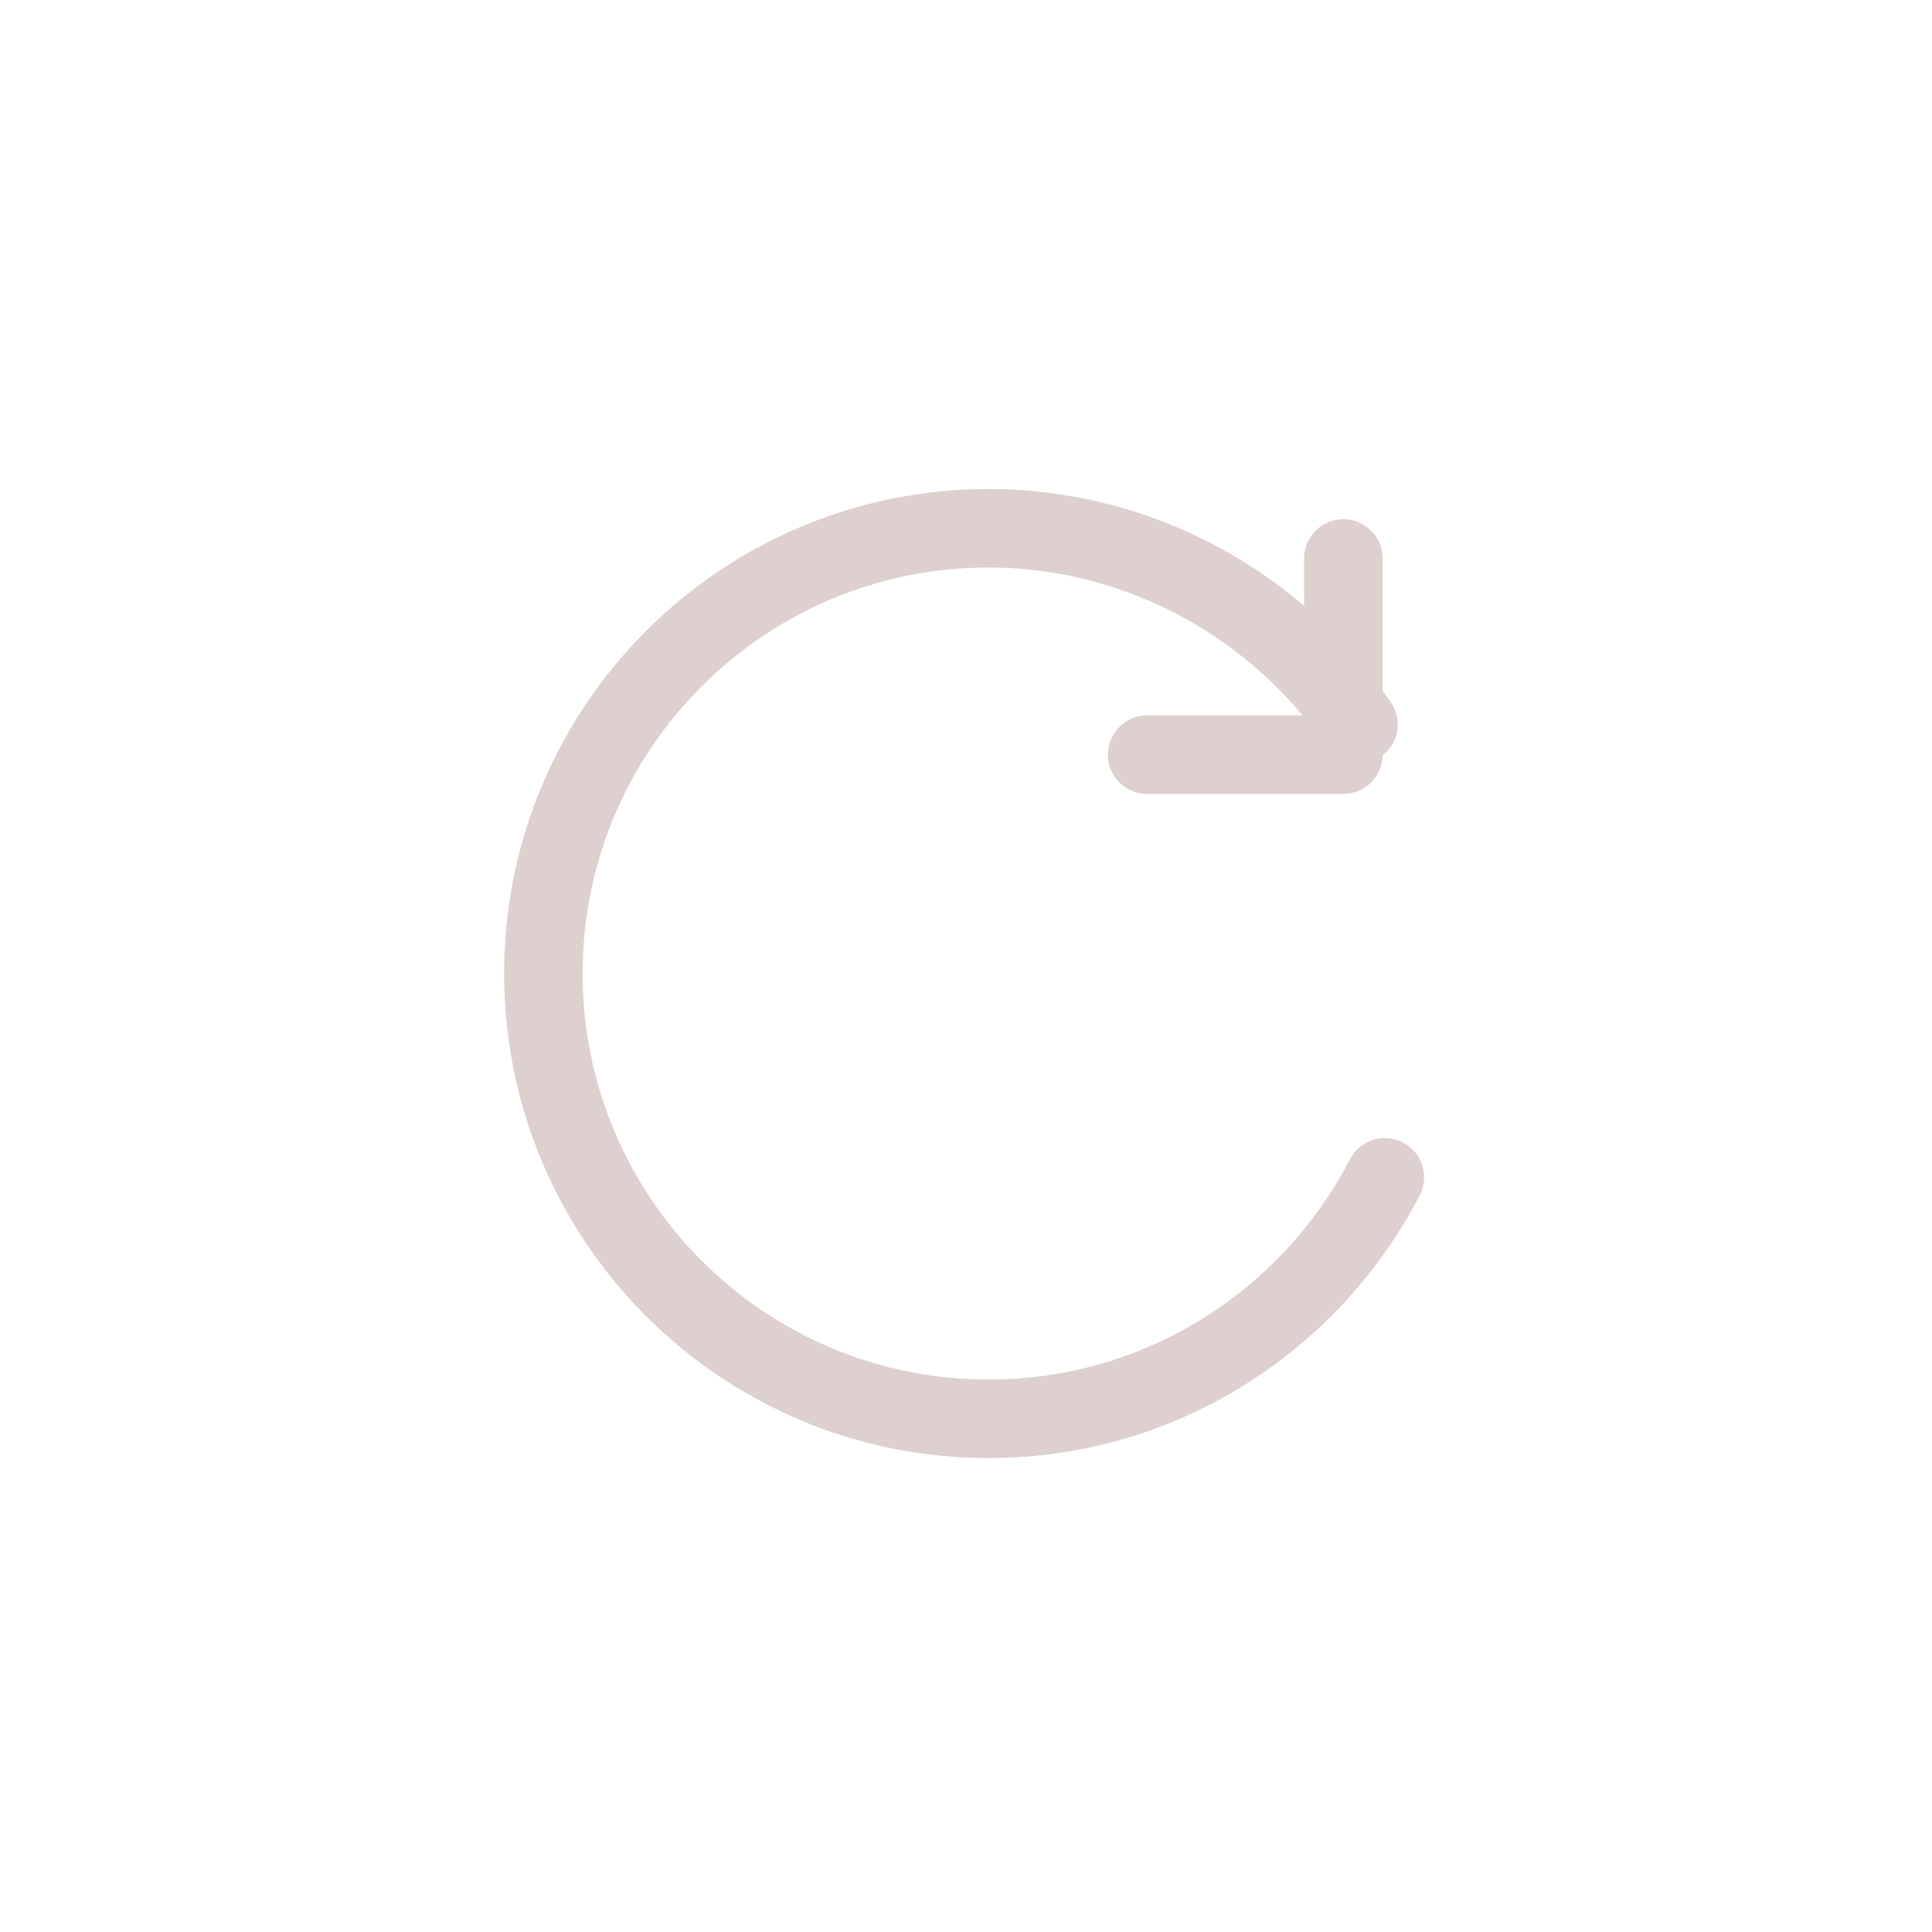
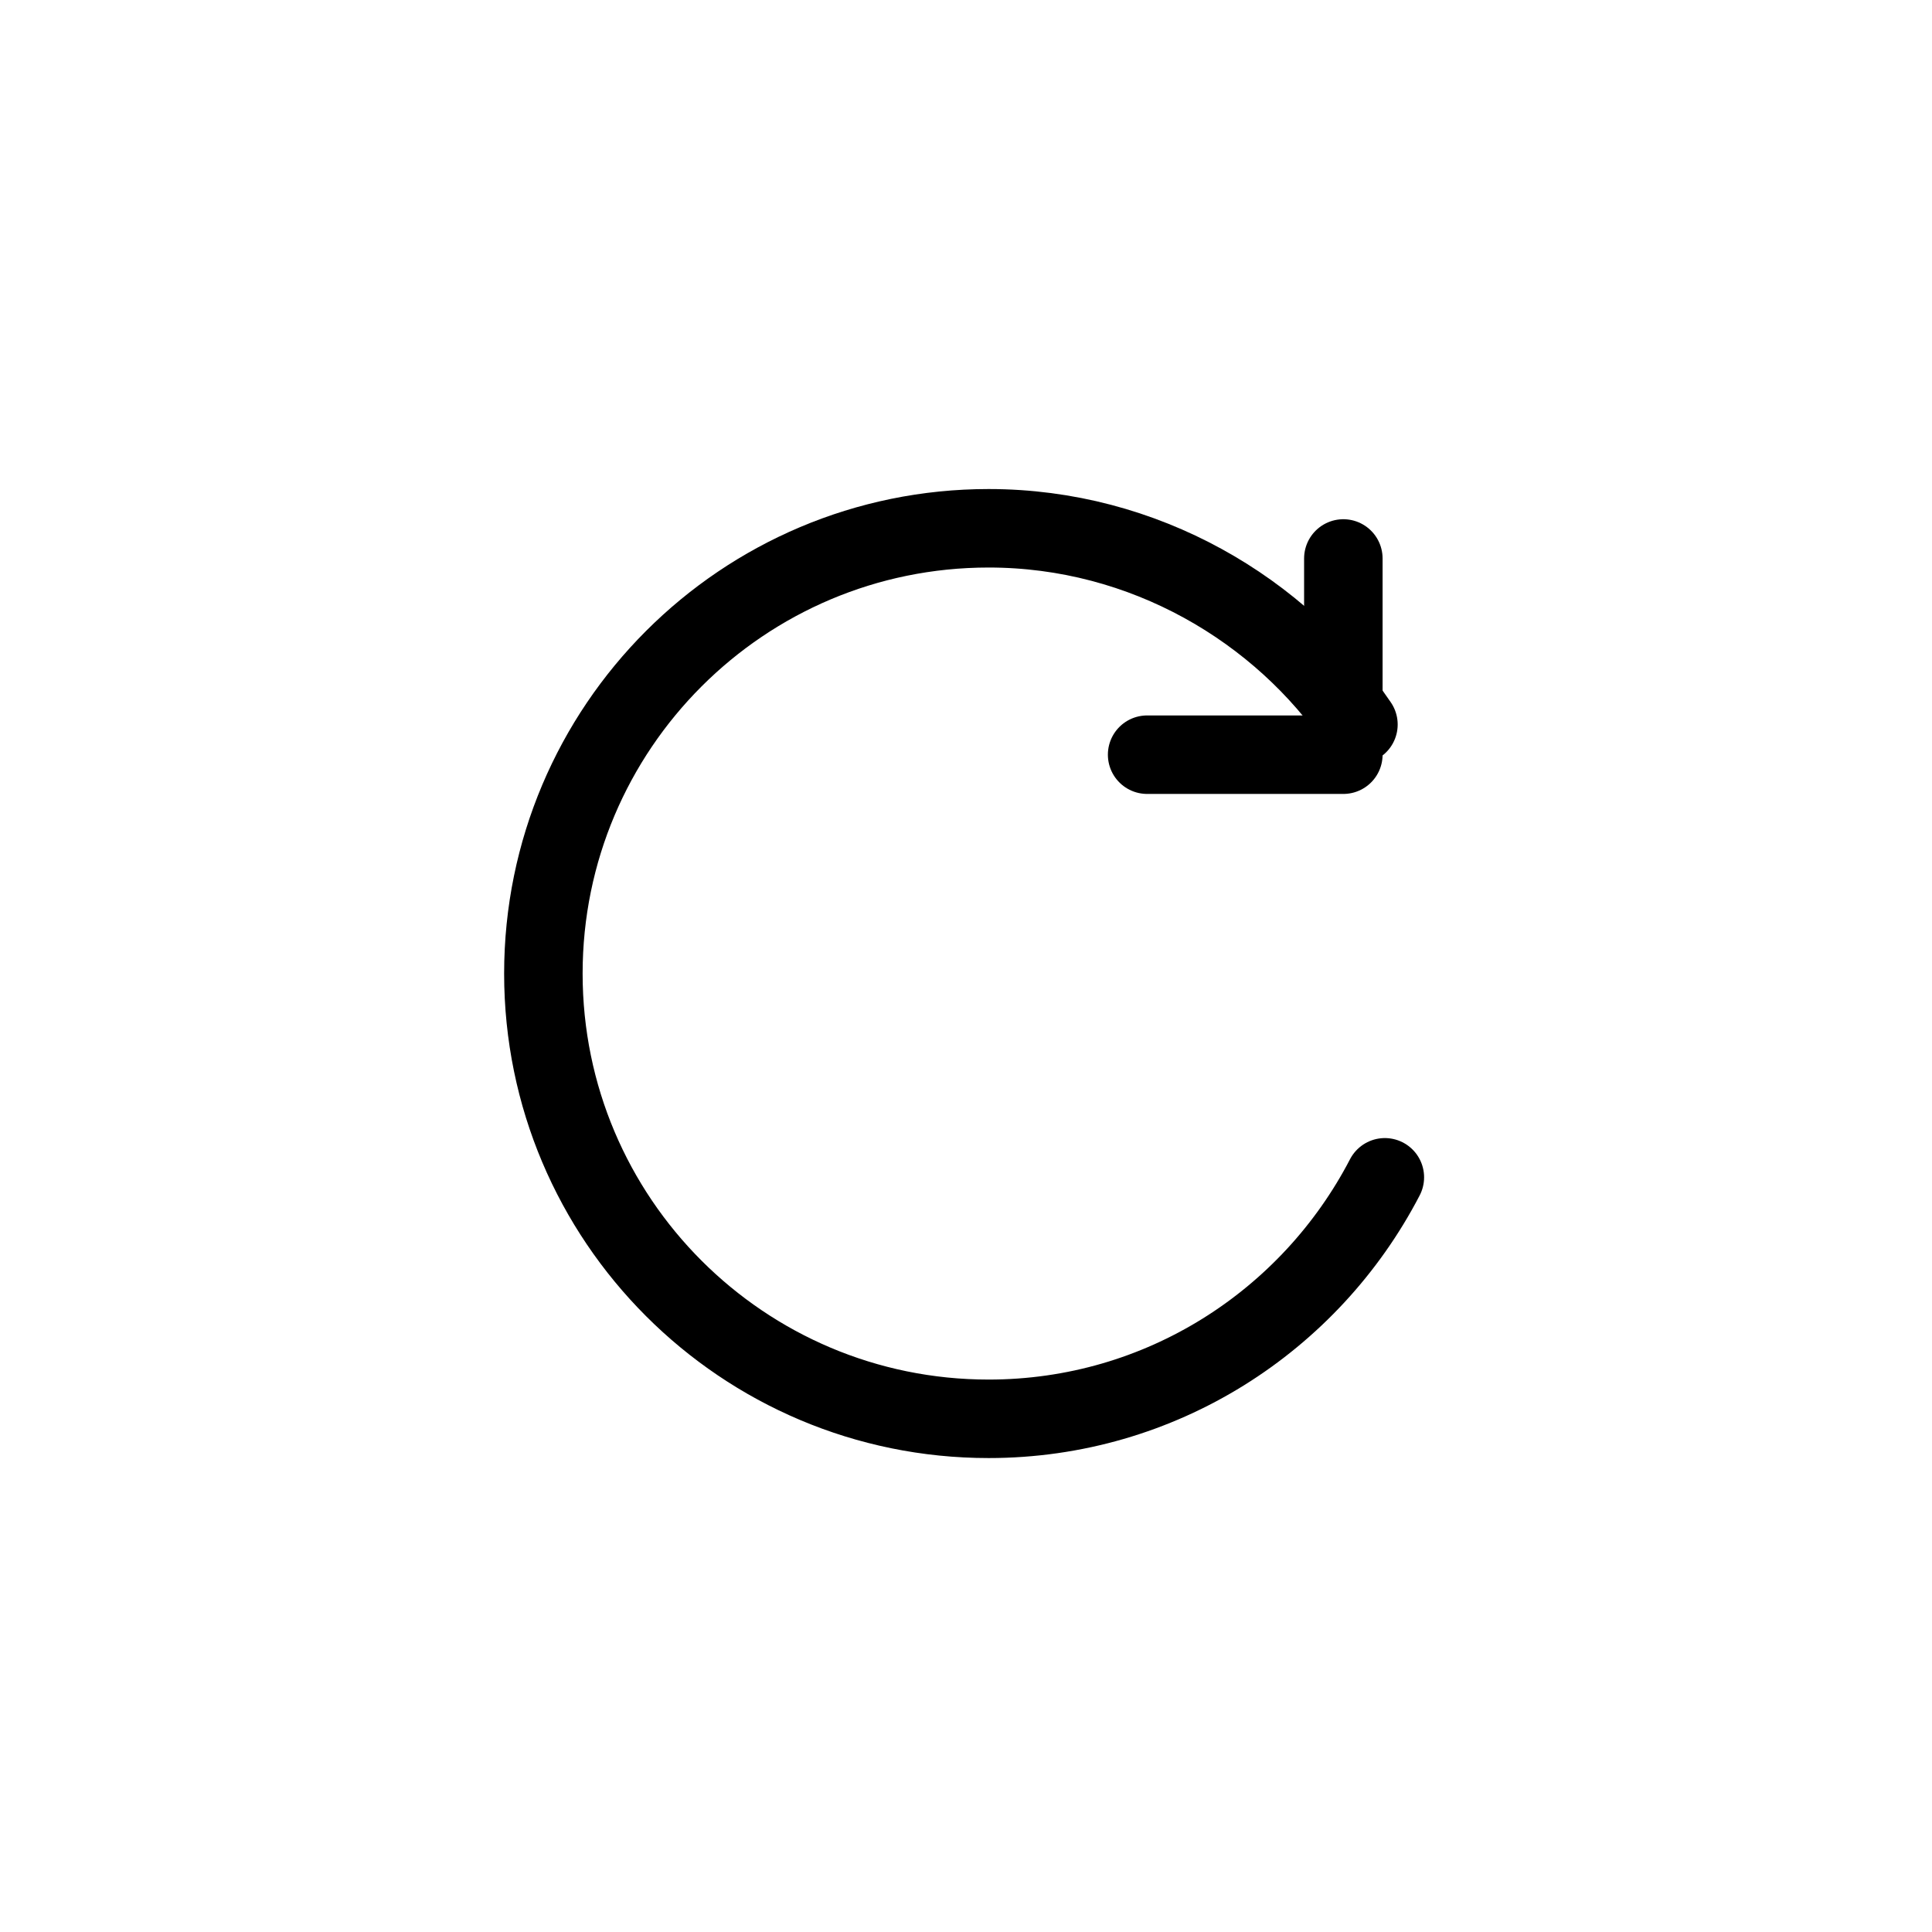
<svg xmlns="http://www.w3.org/2000/svg" width="64" height="64" viewBox="0 0 64 64" fill="none">
-   <path d="M45 24C42.427 20.201 37.908 17.5 32.75 17.5C24.604 17.5 18 24.104 18 32.25C18 40.396 24.604 47 32.75 47C38.453 47 43.401 43.761 45.875 39" stroke="#DDD0CE" stroke-width="2.6" stroke-linecap="round" />
-   <path d="M44.5 18.5V25H38" stroke="#DDD0CE" stroke-width="2.6" stroke-linecap="round" stroke-linejoin="round" />
+   <path d="M45 24C42.427 20.201 37.908 17.5 32.75 17.5C24.604 17.5 18 24.104 18 32.25C18 40.396 24.604 47 32.75 47C38.453 47 43.401 43.761 45.875 39" stroke="#000000" stroke-width="2.6" stroke-linecap="round" />
+   <path d="M44.5 18.5V25H38" stroke="#000000" stroke-width="2.6" stroke-linecap="round" stroke-linejoin="round" />
</svg>
